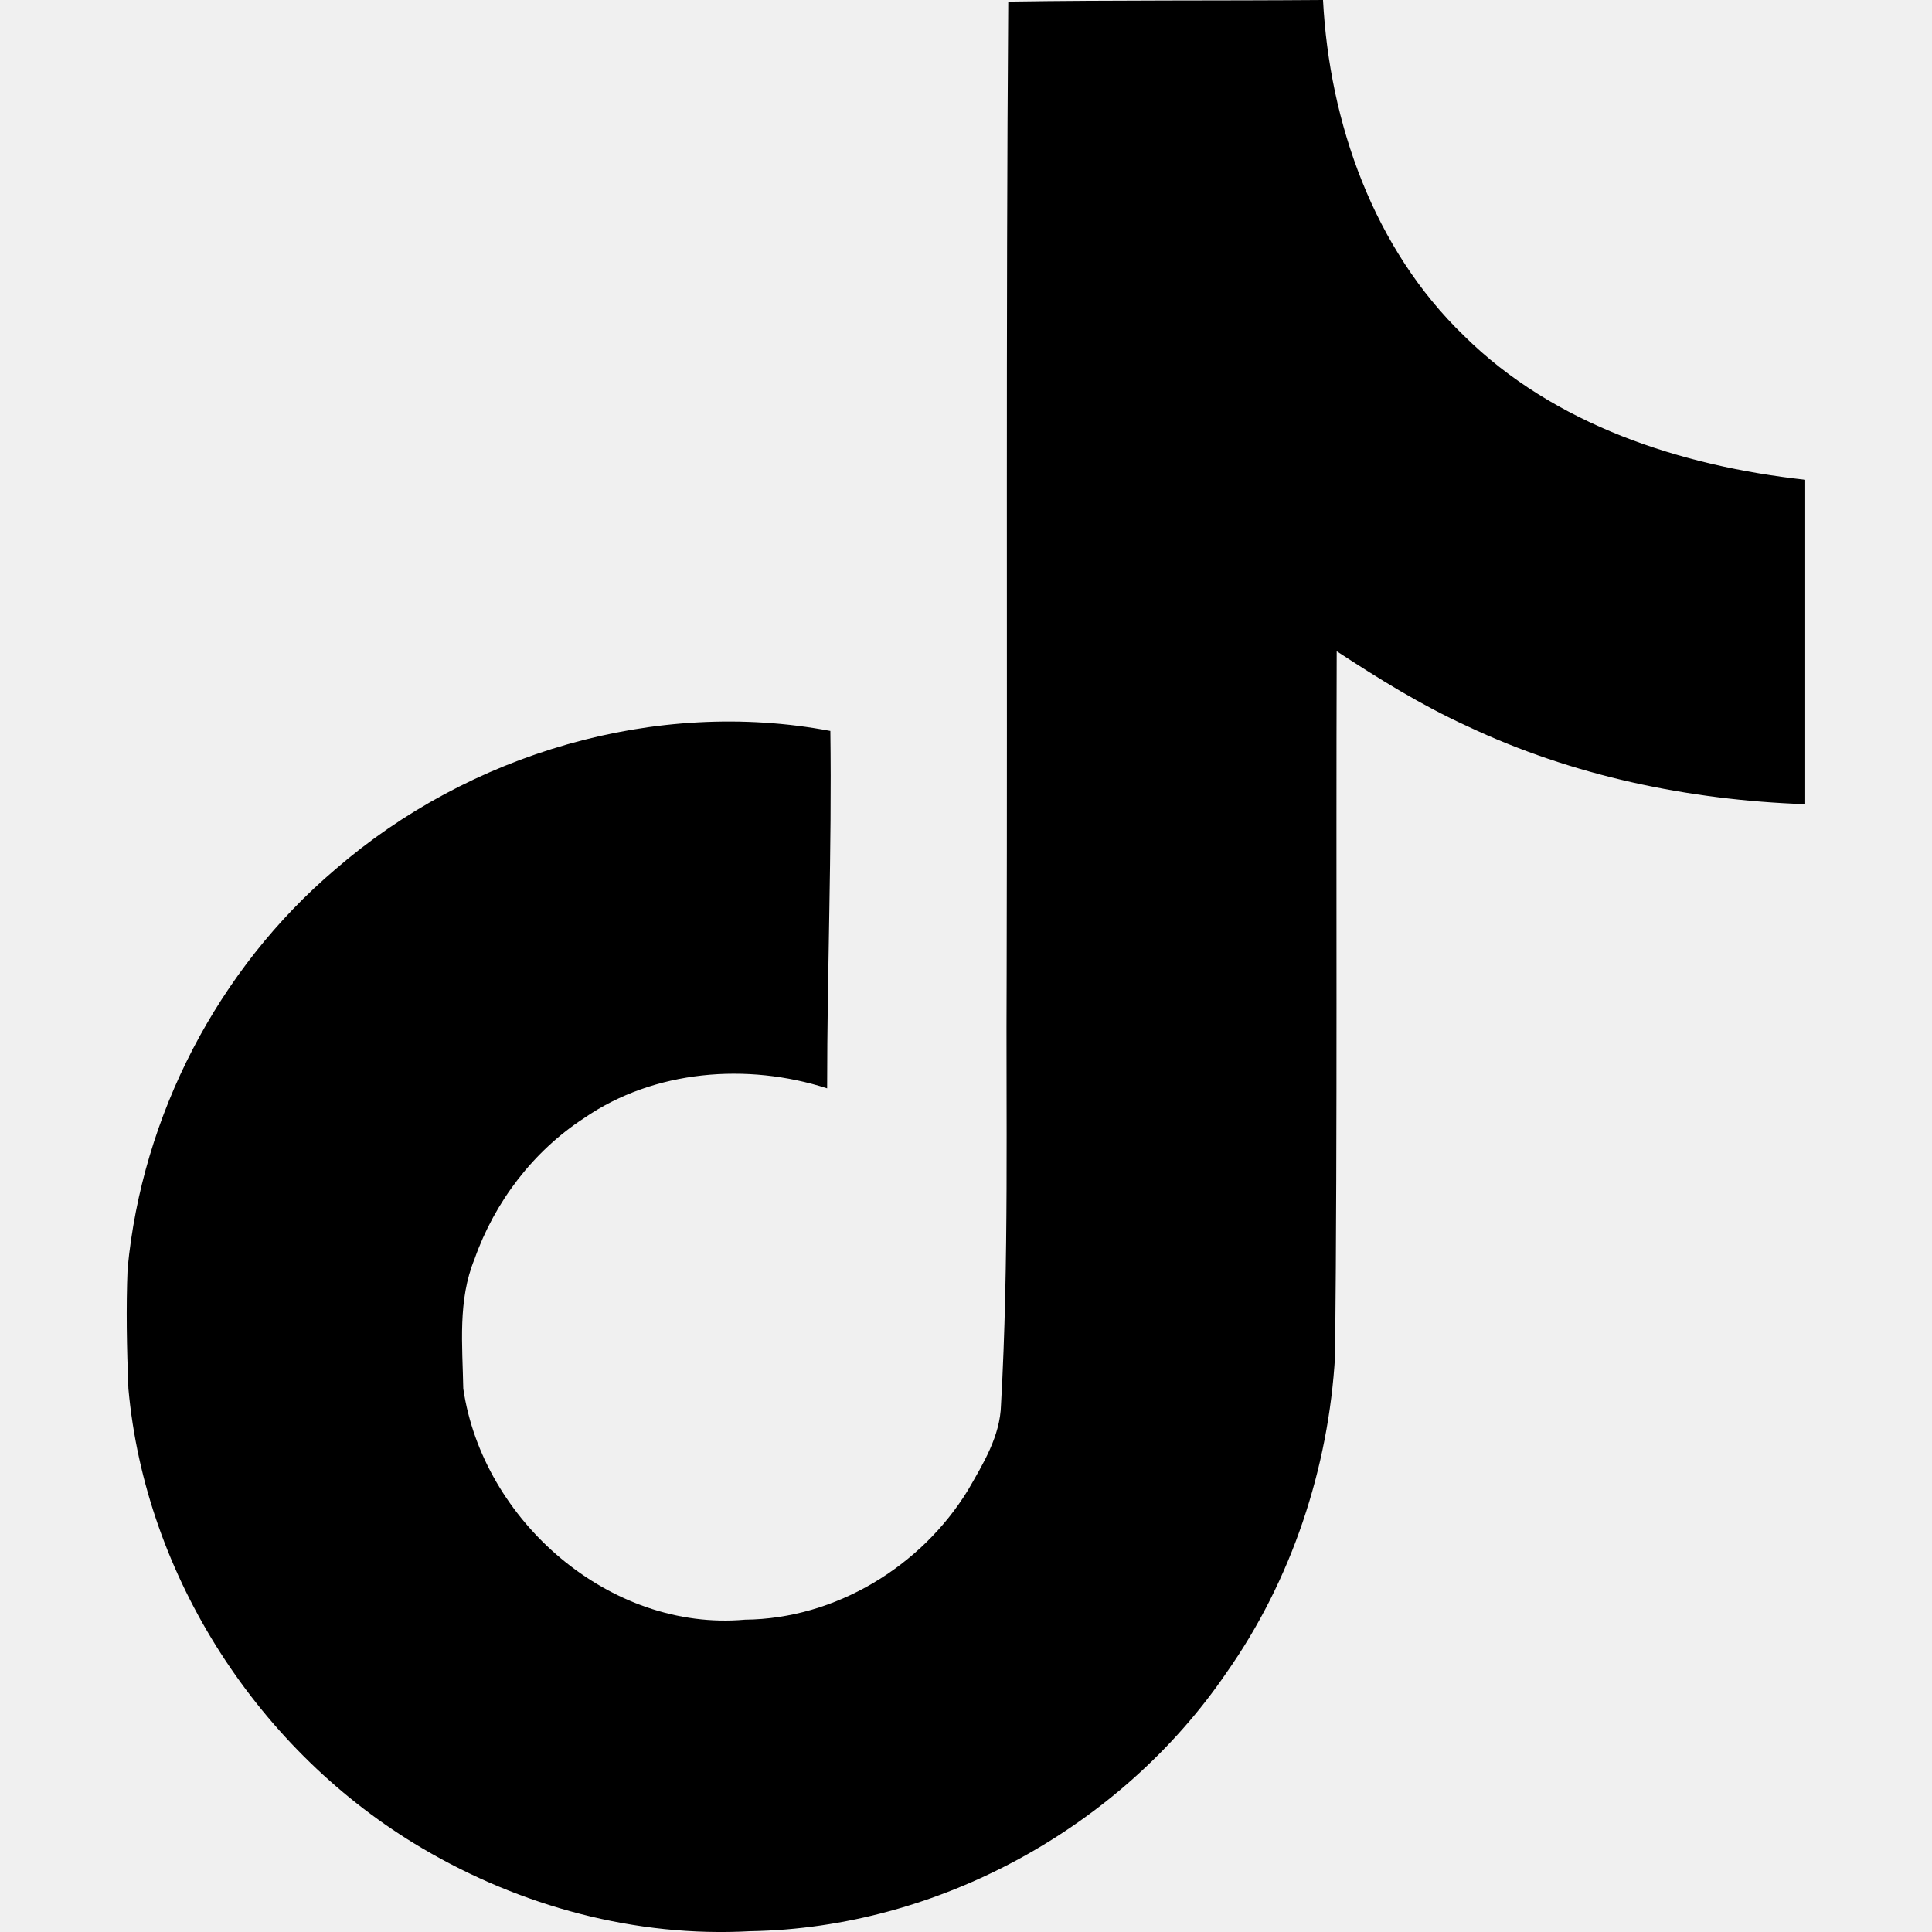
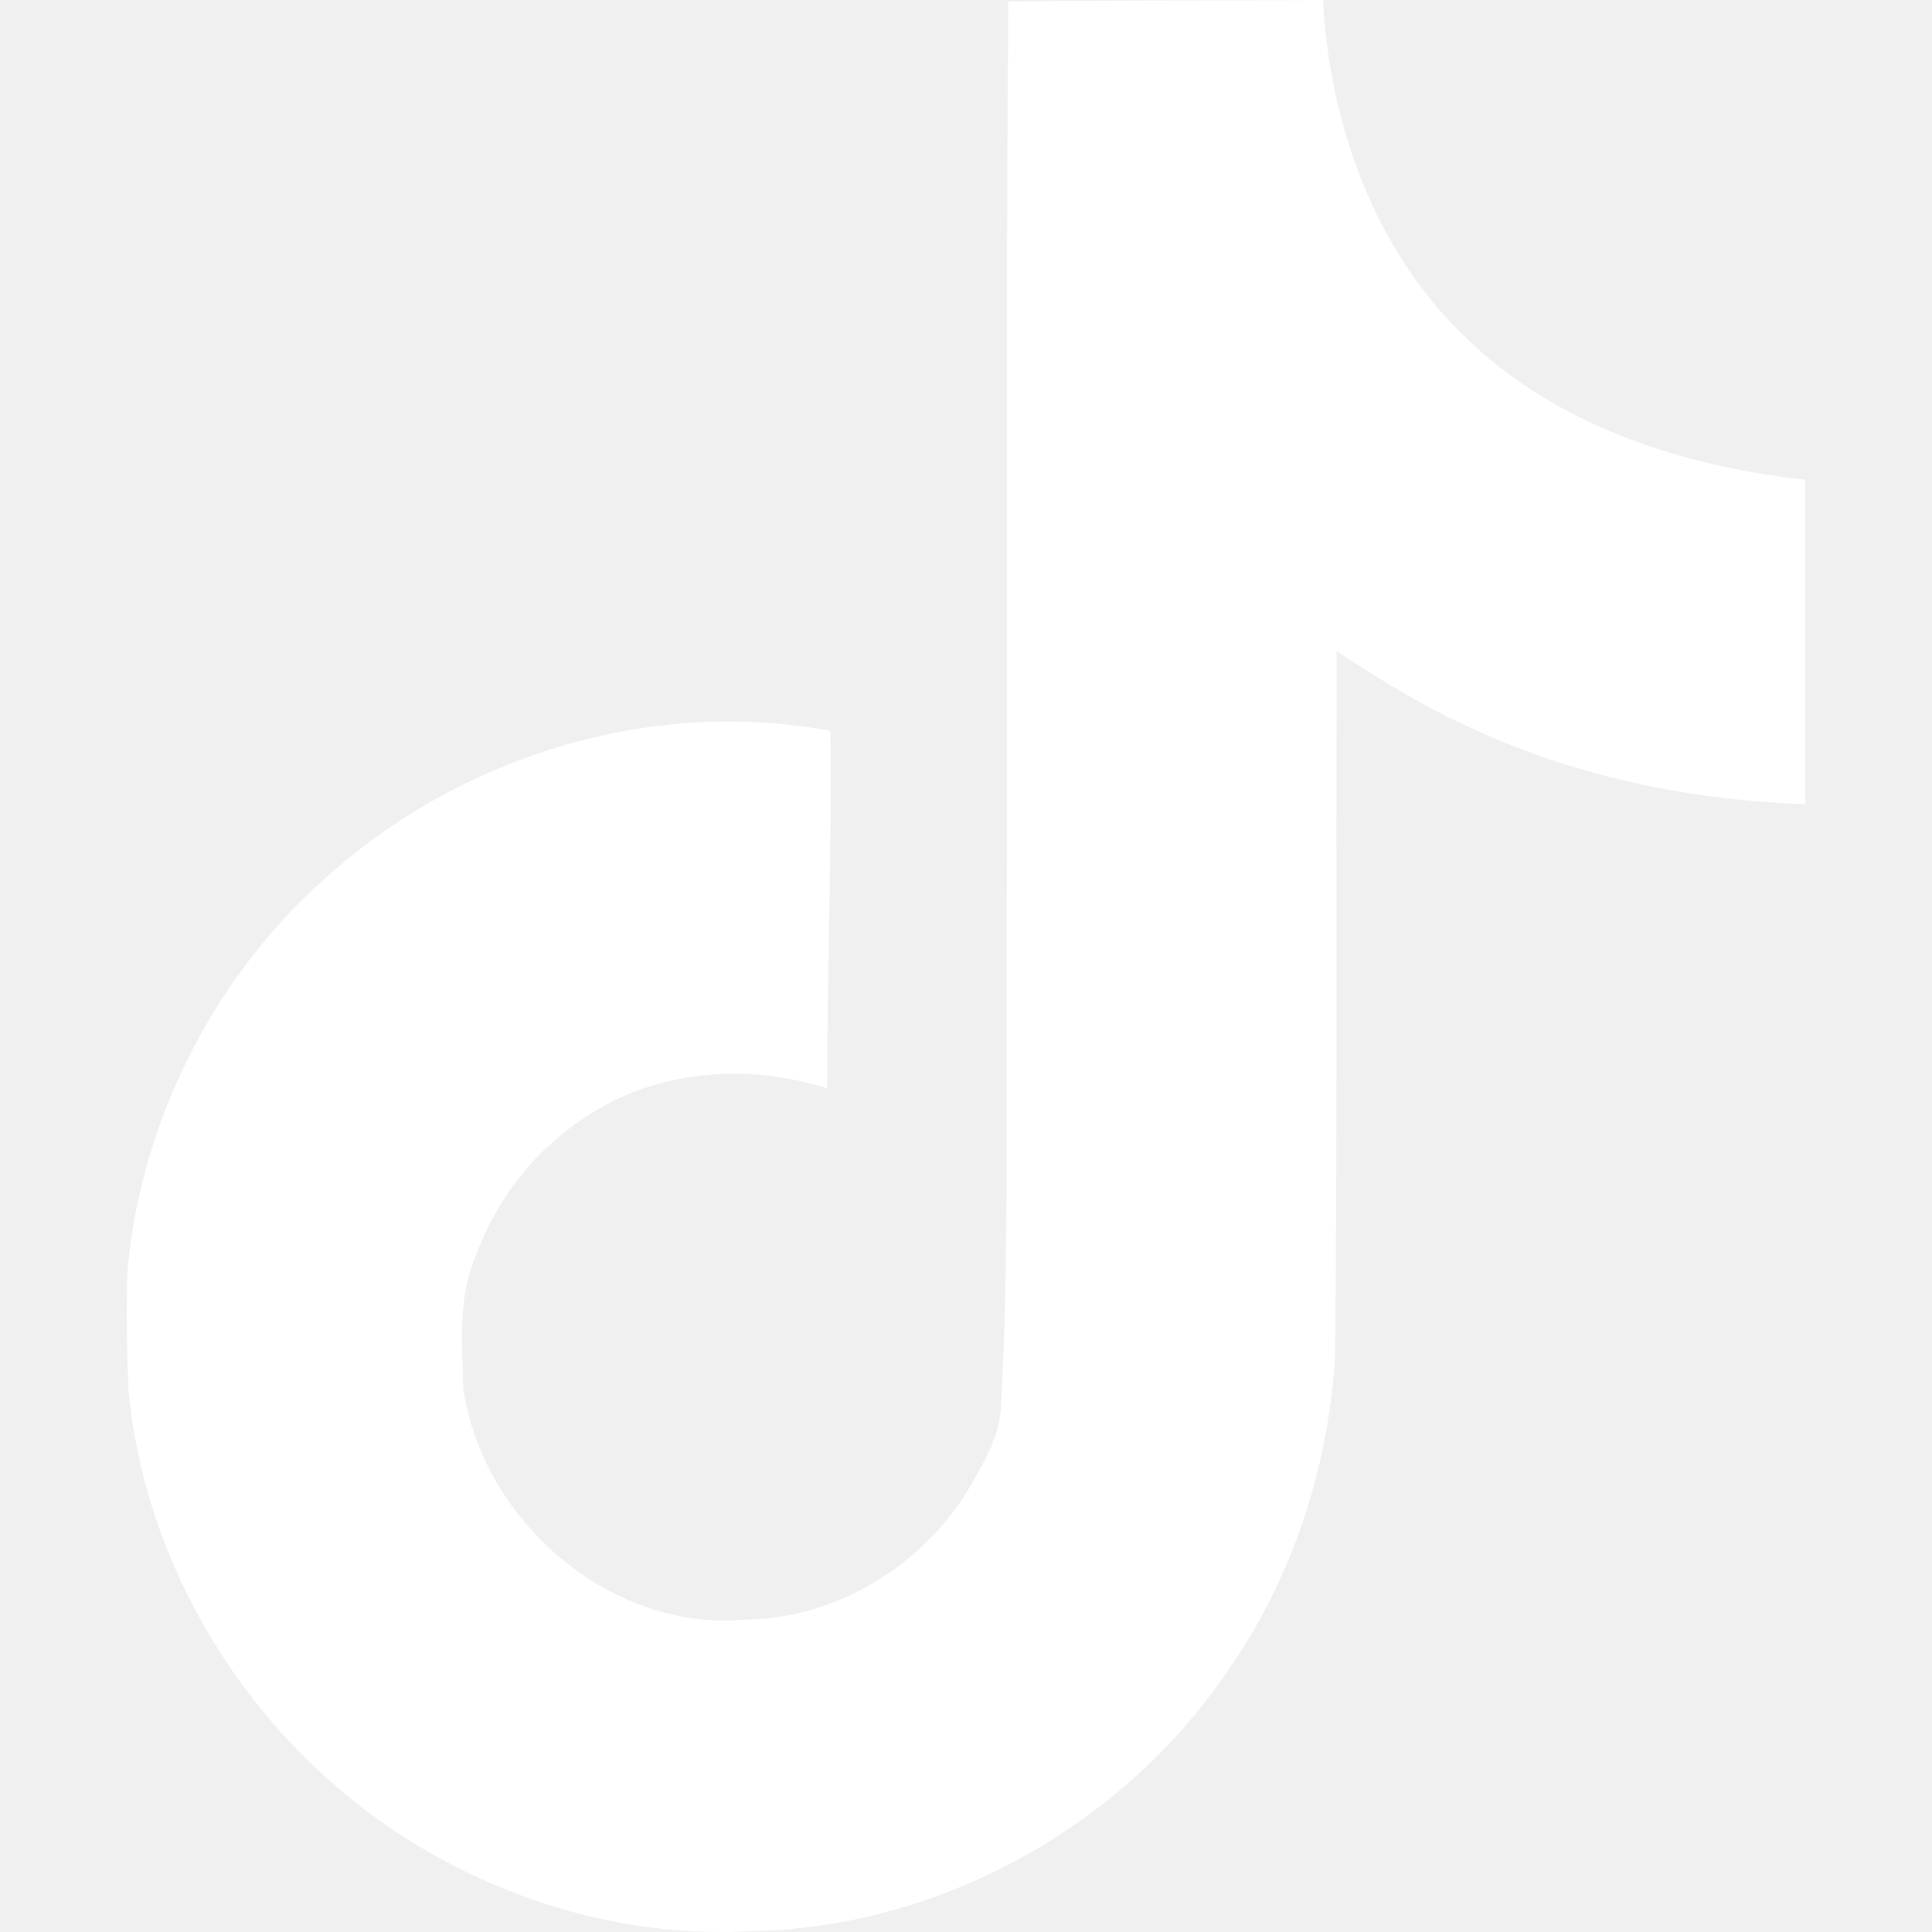
<svg xmlns="http://www.w3.org/2000/svg" role="img" viewBox="0 0 24 24">
-   <path d="M12.525.02c1.31-.02 2.61-.01 3.91-.02.08 1.53.63 3.09 1.75 4.17 1.12 1.11 2.7 1.62 4.24 1.79v4.03c-1.44-.05-2.89-.35-4.2-.97-.57-.26-1.1-.59-1.62-.93-.01 2.92.01 5.84-.02 8.75-.08 1.4-.54 2.79-1.35 3.94-1.31 1.92-3.58 3.17-5.91 3.21-1.43.08-2.86-.31-4.08-1.03-2.02-1.19-3.44-3.37-3.65-5.71-.02-.5-.03-1-.01-1.49.18-1.9 1.12-3.72 2.58-4.96 1.66-1.44 3.98-2.13 6.15-1.72.02 1.48-.04 2.96-.04 4.44-.99-.32-2.15-.23-3.02.37-.63.41-1.11 1.04-1.36 1.75-.21.51-.15 1.07-.14 1.61.24 1.64 1.82 3.02 3.5 2.87 1.12-.01 2.19-.66 2.77-1.61.19-.33.4-.67.41-1.06.1-1.79.06-3.57.07-5.36.01-4.03-.01-8.05.02-12.07z" />
+   <path fill="white" d="M12.525.02c1.31-.02 2.61-.01 3.91-.02.08 1.53.63 3.09 1.75 4.17 1.12 1.11 2.7 1.62 4.24 1.79v4.03c-1.44-.05-2.89-.35-4.2-.97-.57-.26-1.1-.59-1.62-.93-.01 2.92.01 5.84-.02 8.75-.08 1.4-.54 2.79-1.35 3.94-1.31 1.92-3.58 3.17-5.91 3.21-1.43.08-2.86-.31-4.08-1.03-2.02-1.19-3.44-3.37-3.65-5.71-.02-.5-.03-1-.01-1.49.18-1.9 1.12-3.72 2.58-4.96 1.66-1.44 3.98-2.13 6.15-1.72.02 1.48-.04 2.96-.04 4.44-.99-.32-2.15-.23-3.02.37-.63.41-1.11 1.04-1.36 1.75-.21.51-.15 1.07-.14 1.61.24 1.64 1.82 3.02 3.5 2.87 1.12-.01 2.19-.66 2.77-1.61.19-.33.4-.67.41-1.06.1-1.79.06-3.57.07-5.36.01-4.03-.01-8.05.02-12.07z" />
</svg>
